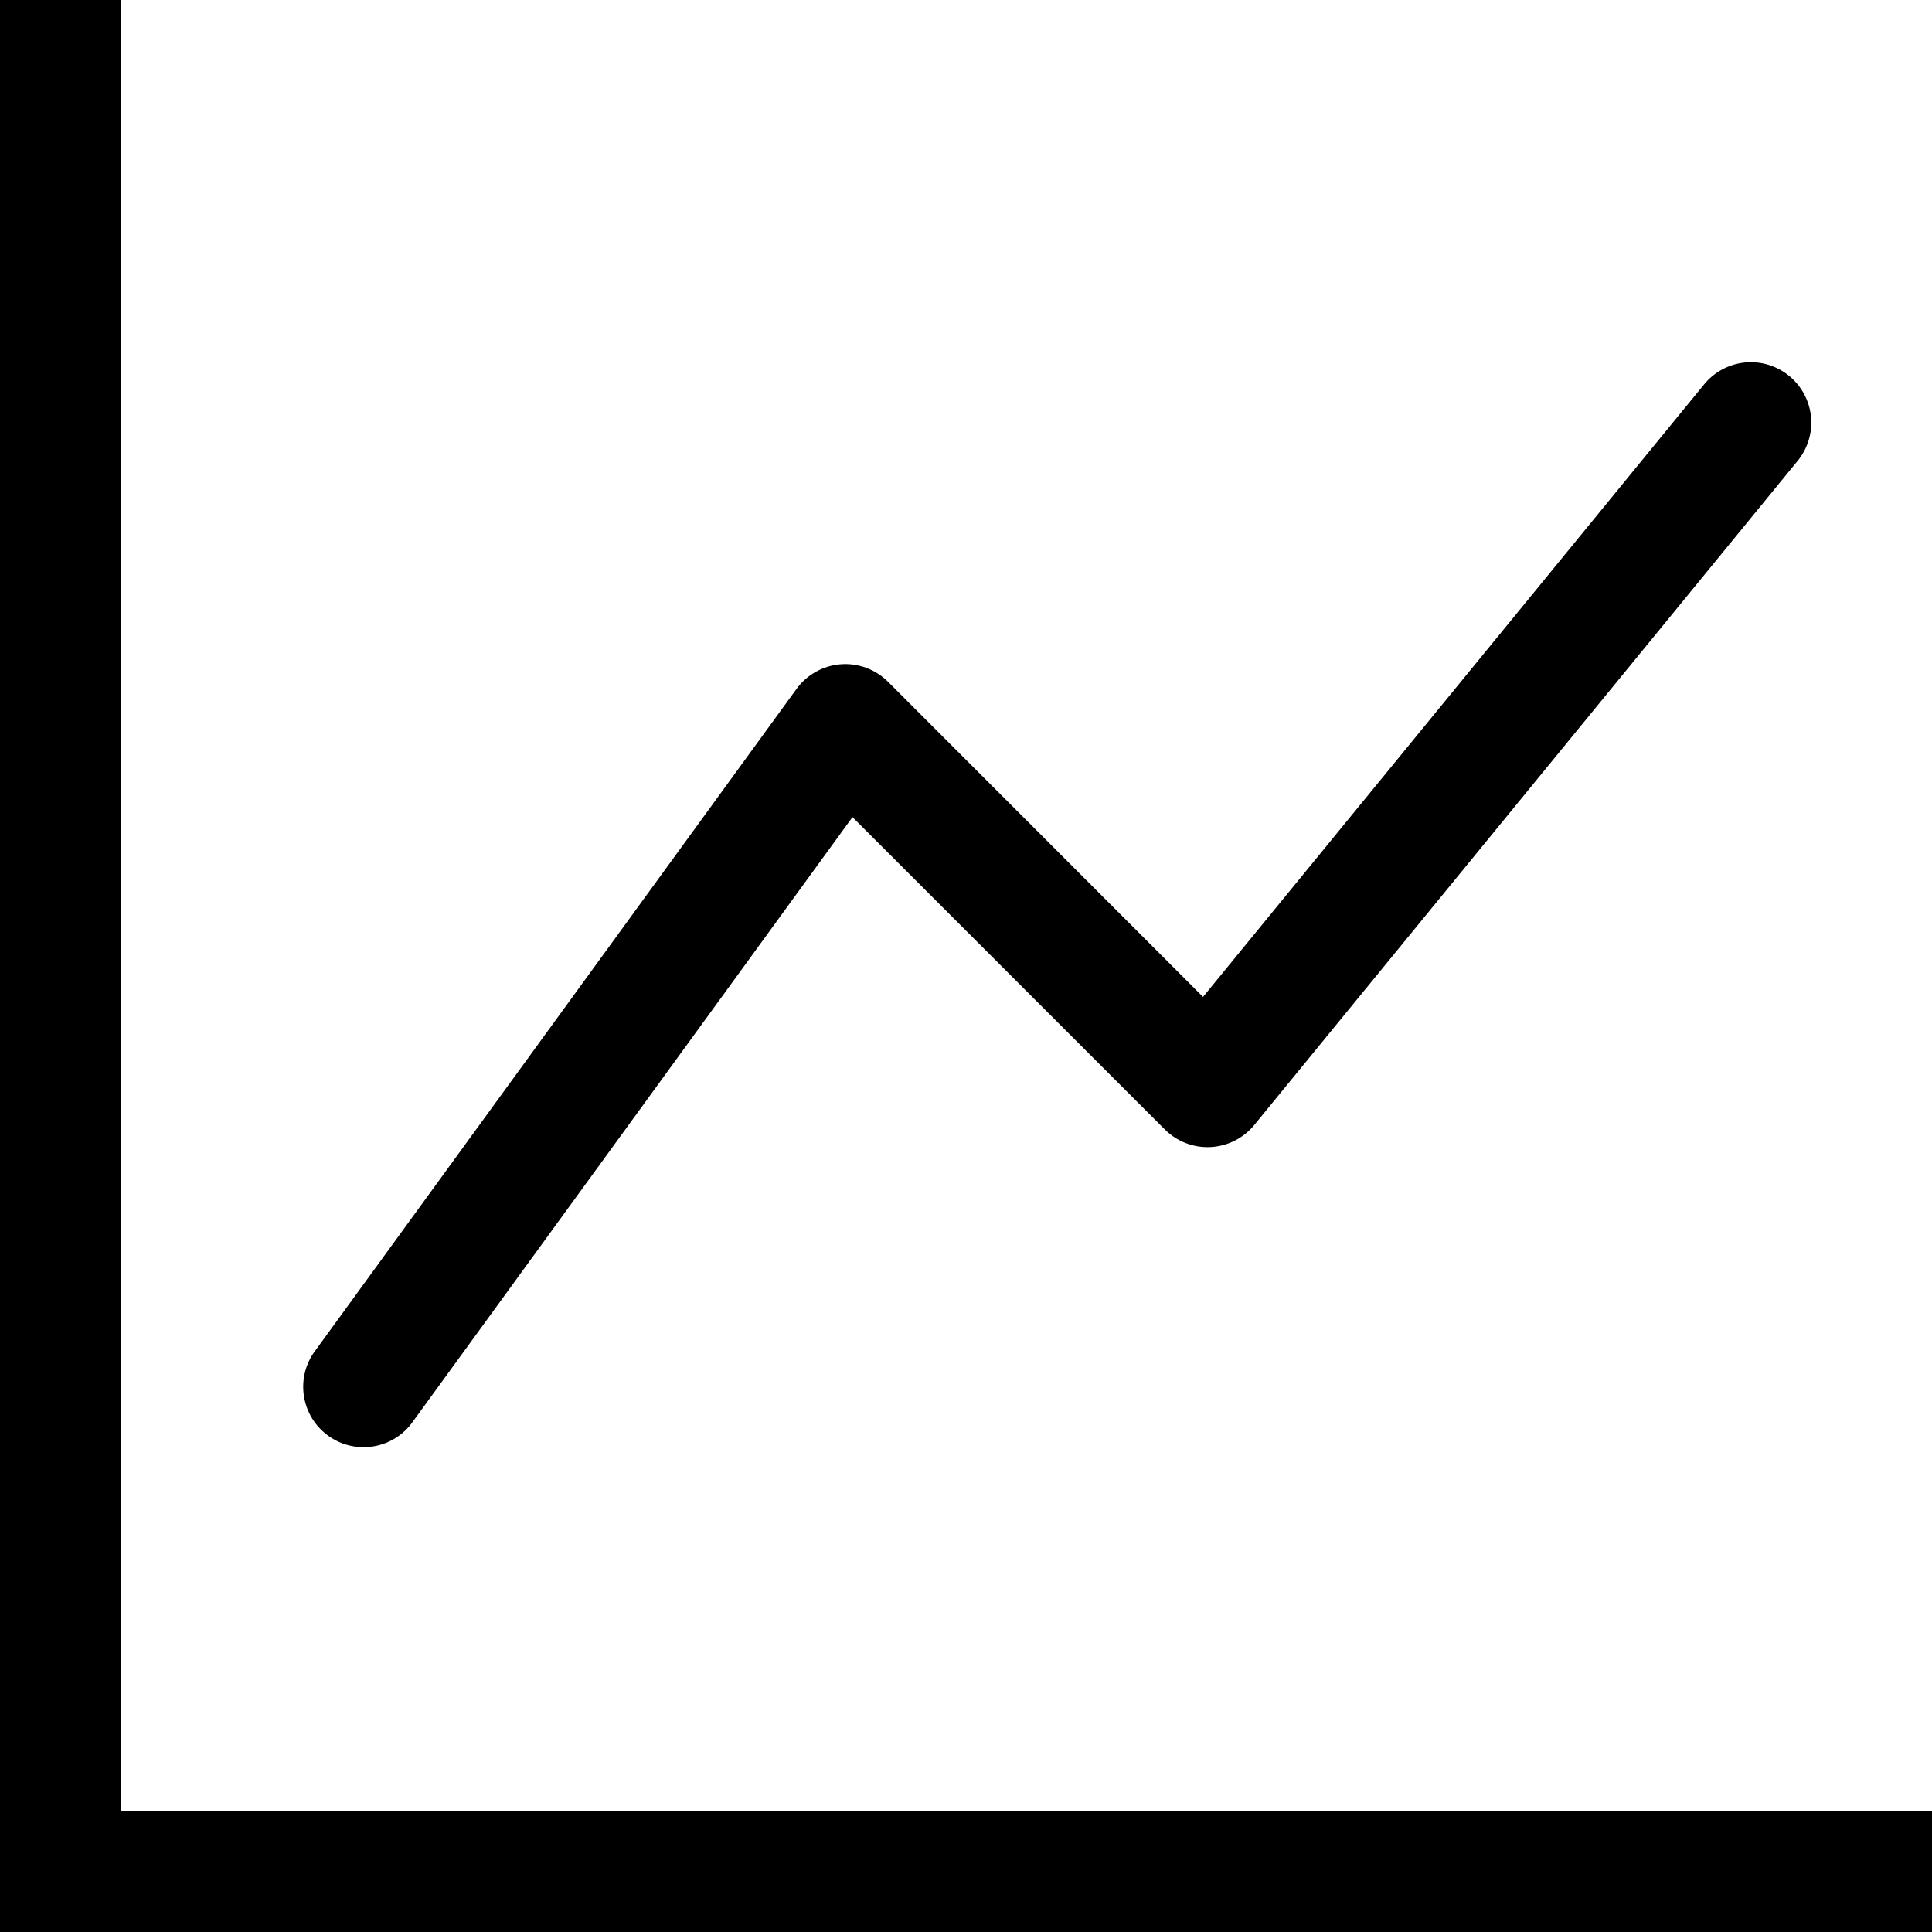
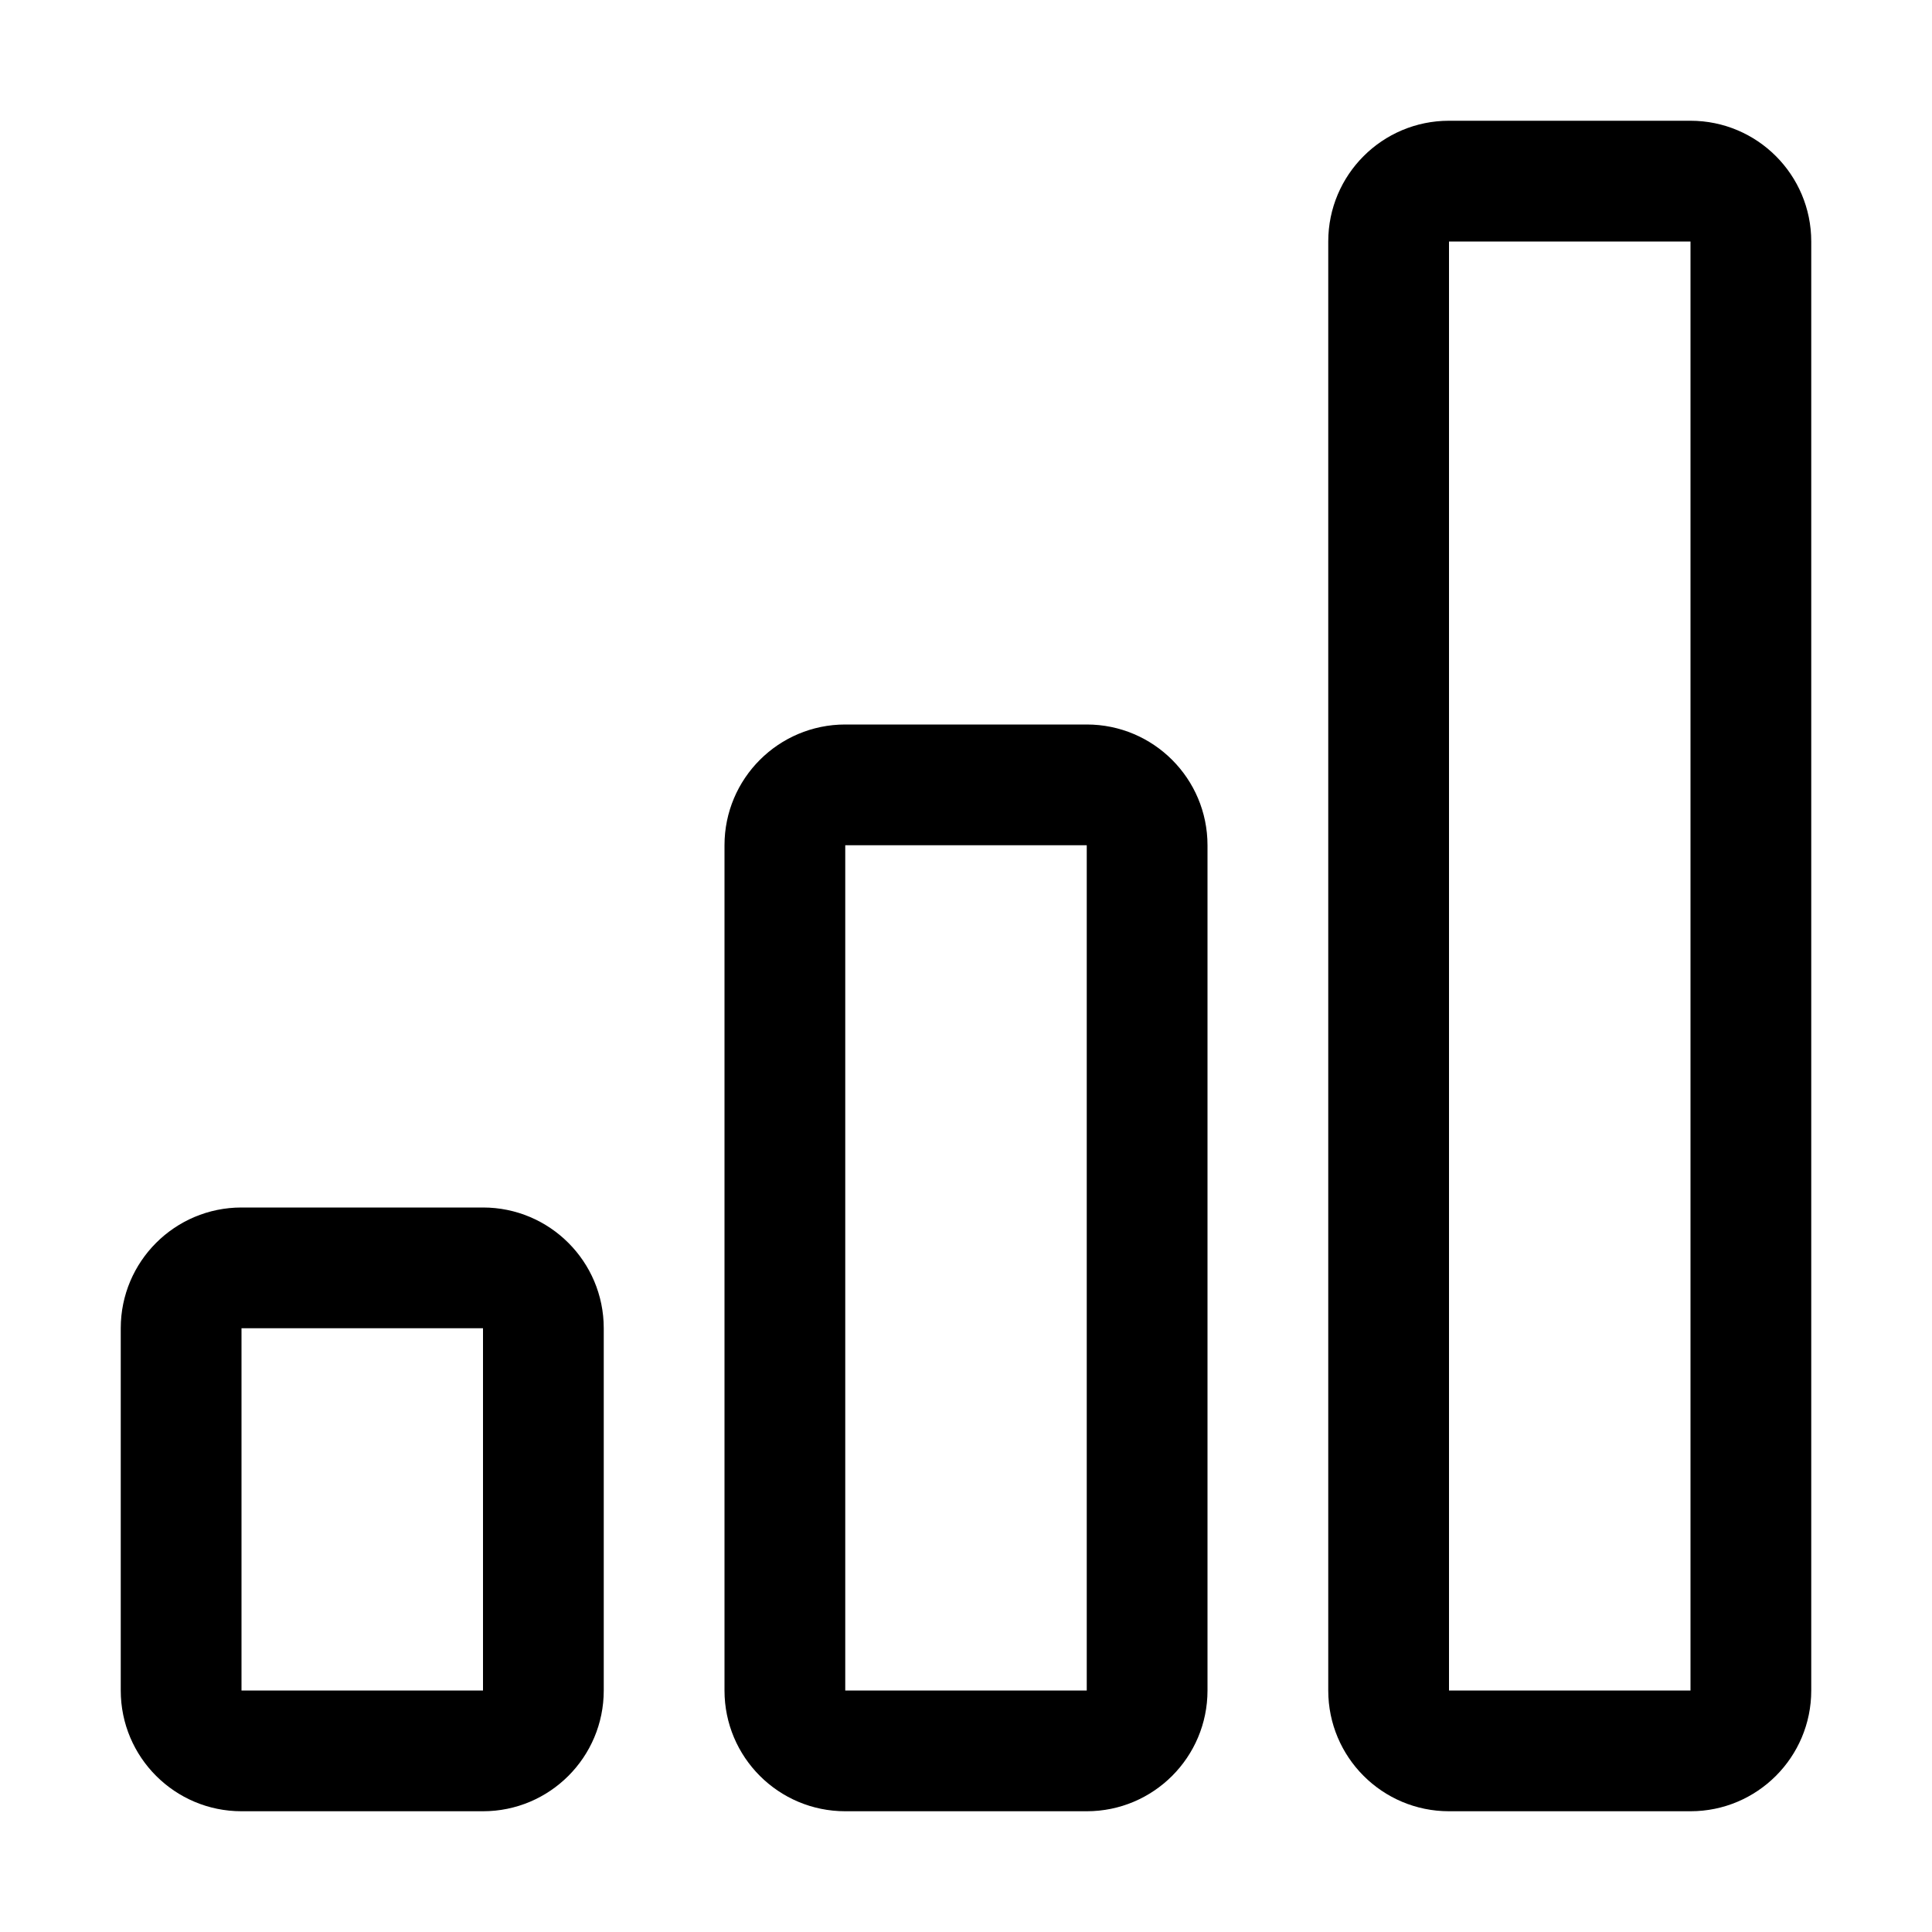
- <svg xmlns="http://www.w3.org/2000/svg" width="16" height="16" fill="currentColor" class="bi bi-graph-up" viewBox="0 0 16 16">
-   <path fill-rule="evenodd" d="M0 0h1v15h15v1H0zm14.817 3.113a.5.5 0 0 1 .07.704l-4.5 5.5a.5.5 0 0 1-.74.037L7.06 6.767l-3.656 5.027a.5.5 0 0 1-.808-.588l4-5.5a.5.5 0 0 1 .758-.06l2.609 2.61 4.15-5.073a.5.5 0 0 1 .704-.07" />
+ <svg xmlns="http://www.w3.org/2000/svg" width="16" height="16" fill="currentColor" class="bi bi-bar-chart" viewBox="0 0 16 16">
+   <path d="M4 11H2v3h2zm5-4H7v7h2zm5-5v12h-2V2zm-2-1a1 1 0 0 0-1 1v12a1 1 0 0 0 1 1h2a1 1 0 0 0 1-1V2a1 1 0 0 0-1-1zM6 7a1 1 0 0 1 1-1h2a1 1 0 0 1 1 1v7a1 1 0 0 1-1 1H7a1 1 0 0 1-1-1zm-5 4a1 1 0 0 1 1-1h2a1 1 0 0 1 1 1v3a1 1 0 0 1-1 1H2a1 1 0 0 1-1-1z" />
</svg>
